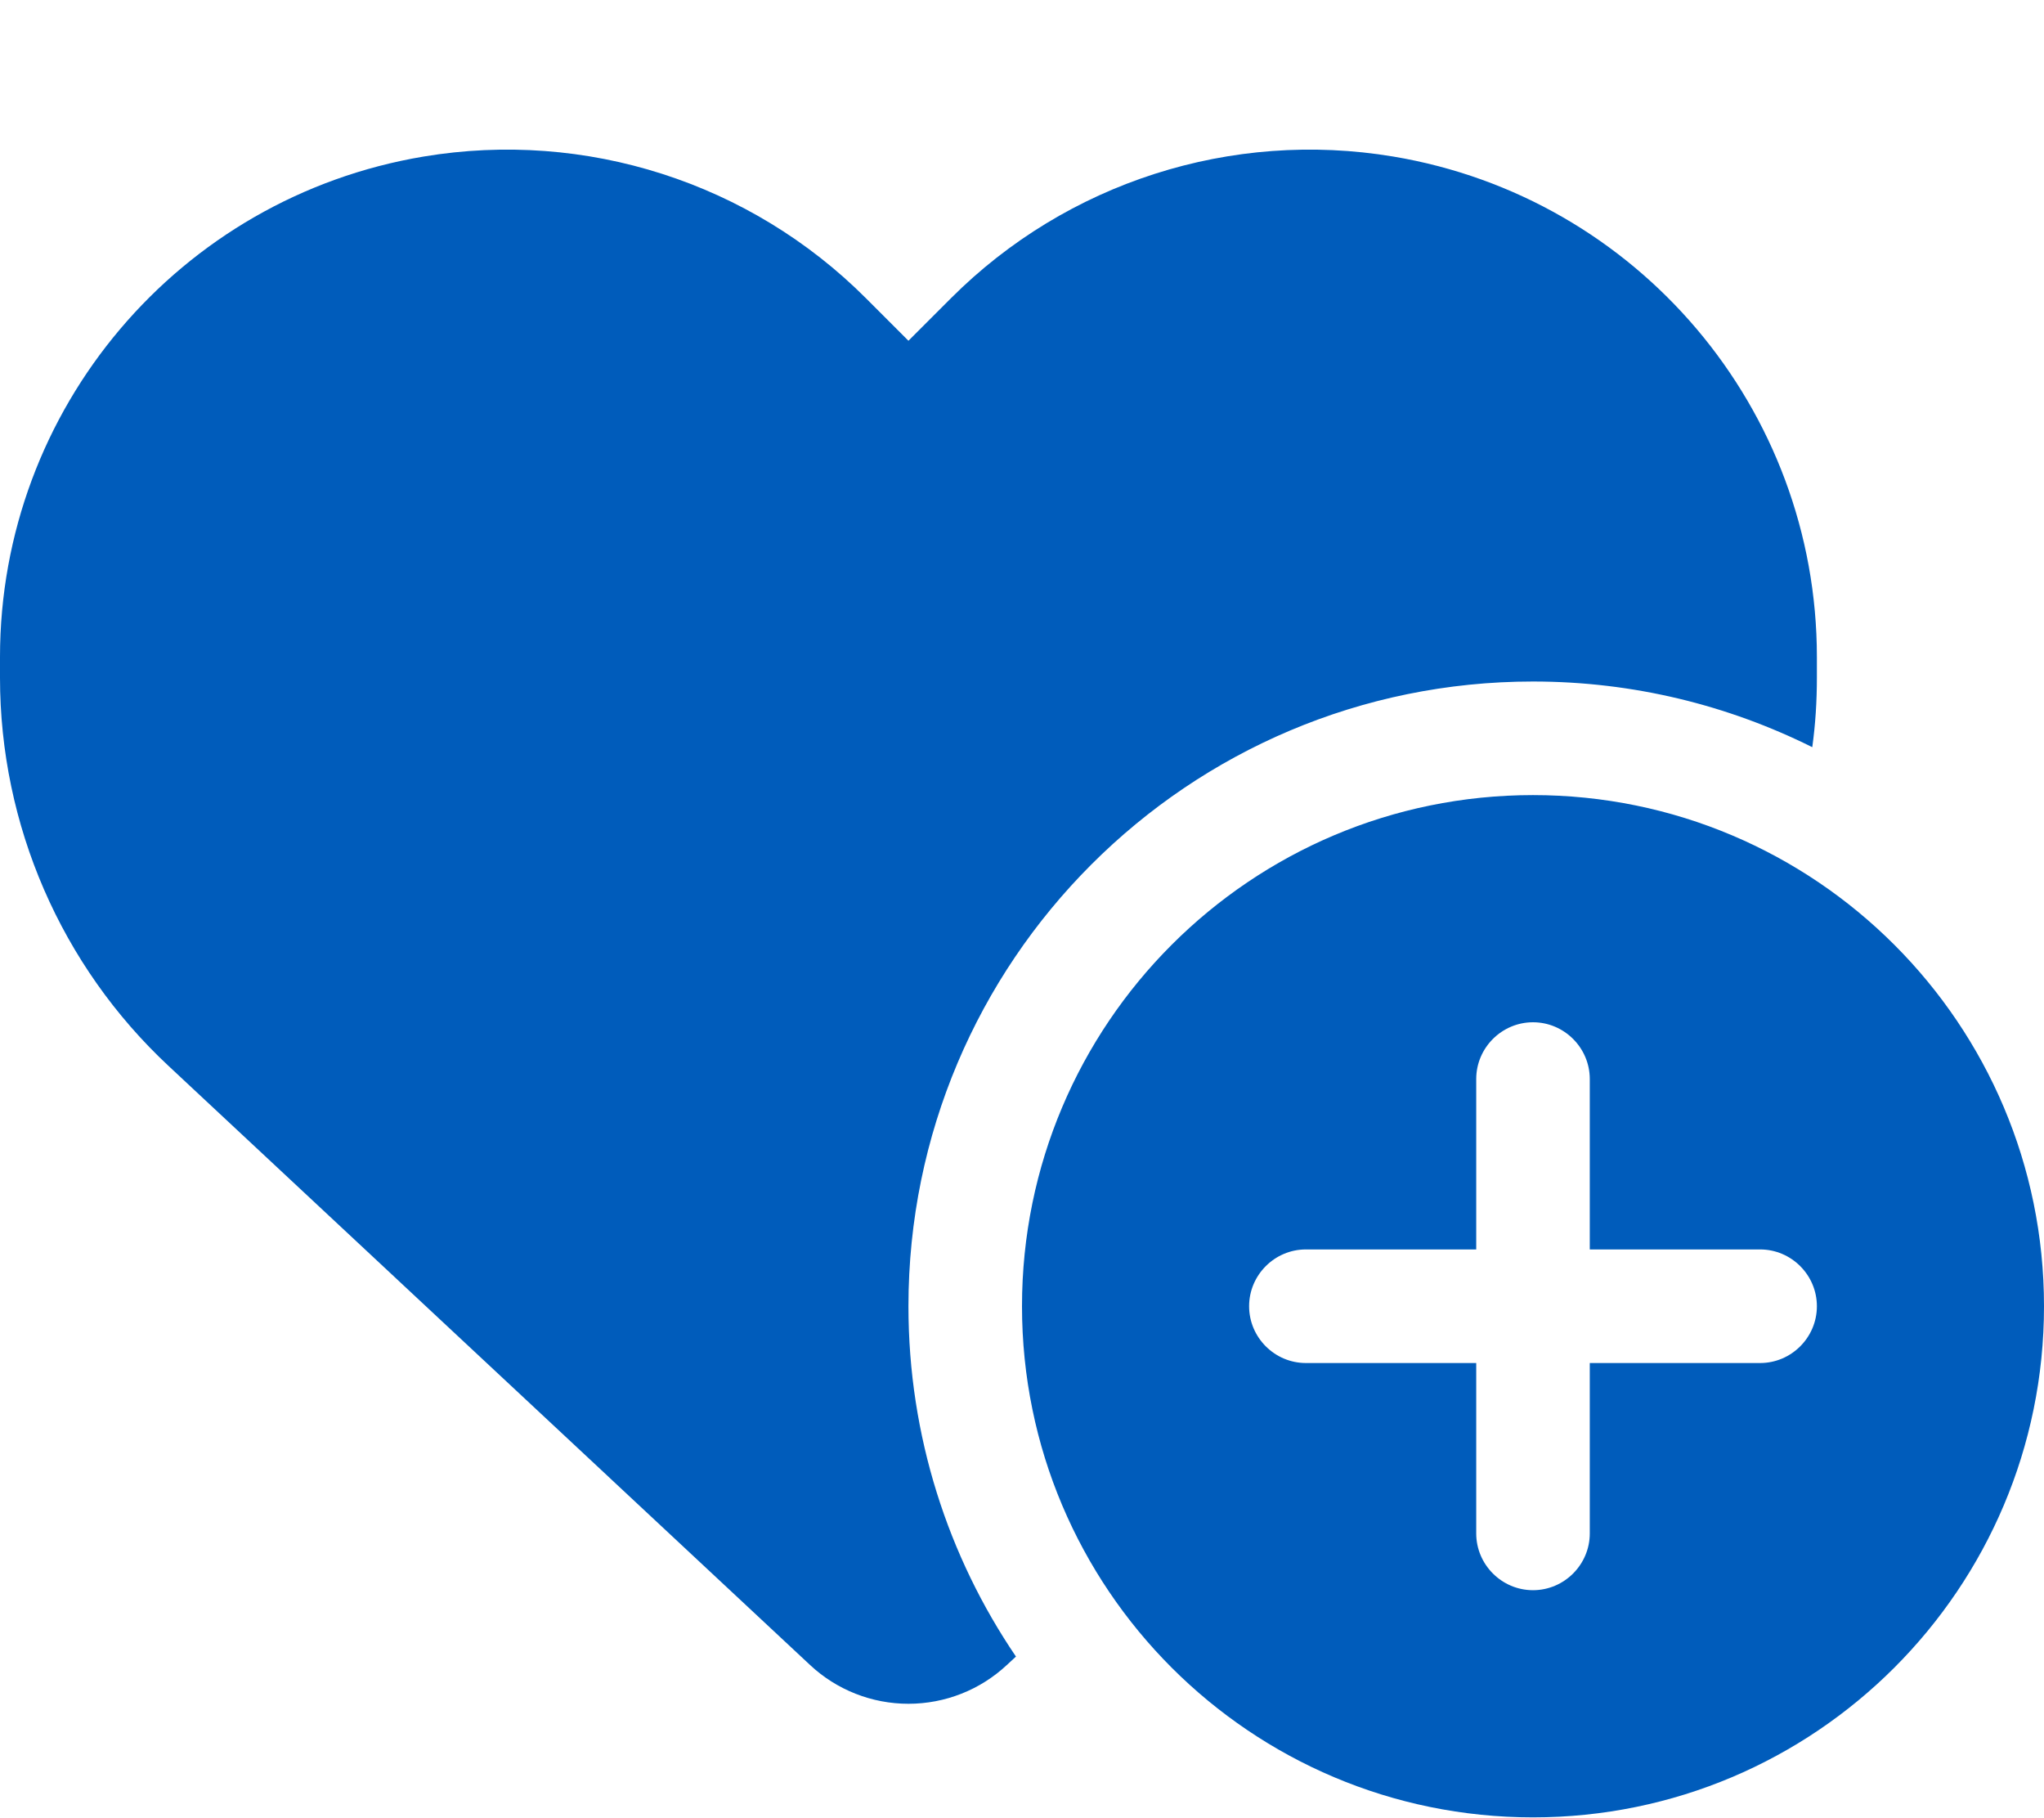
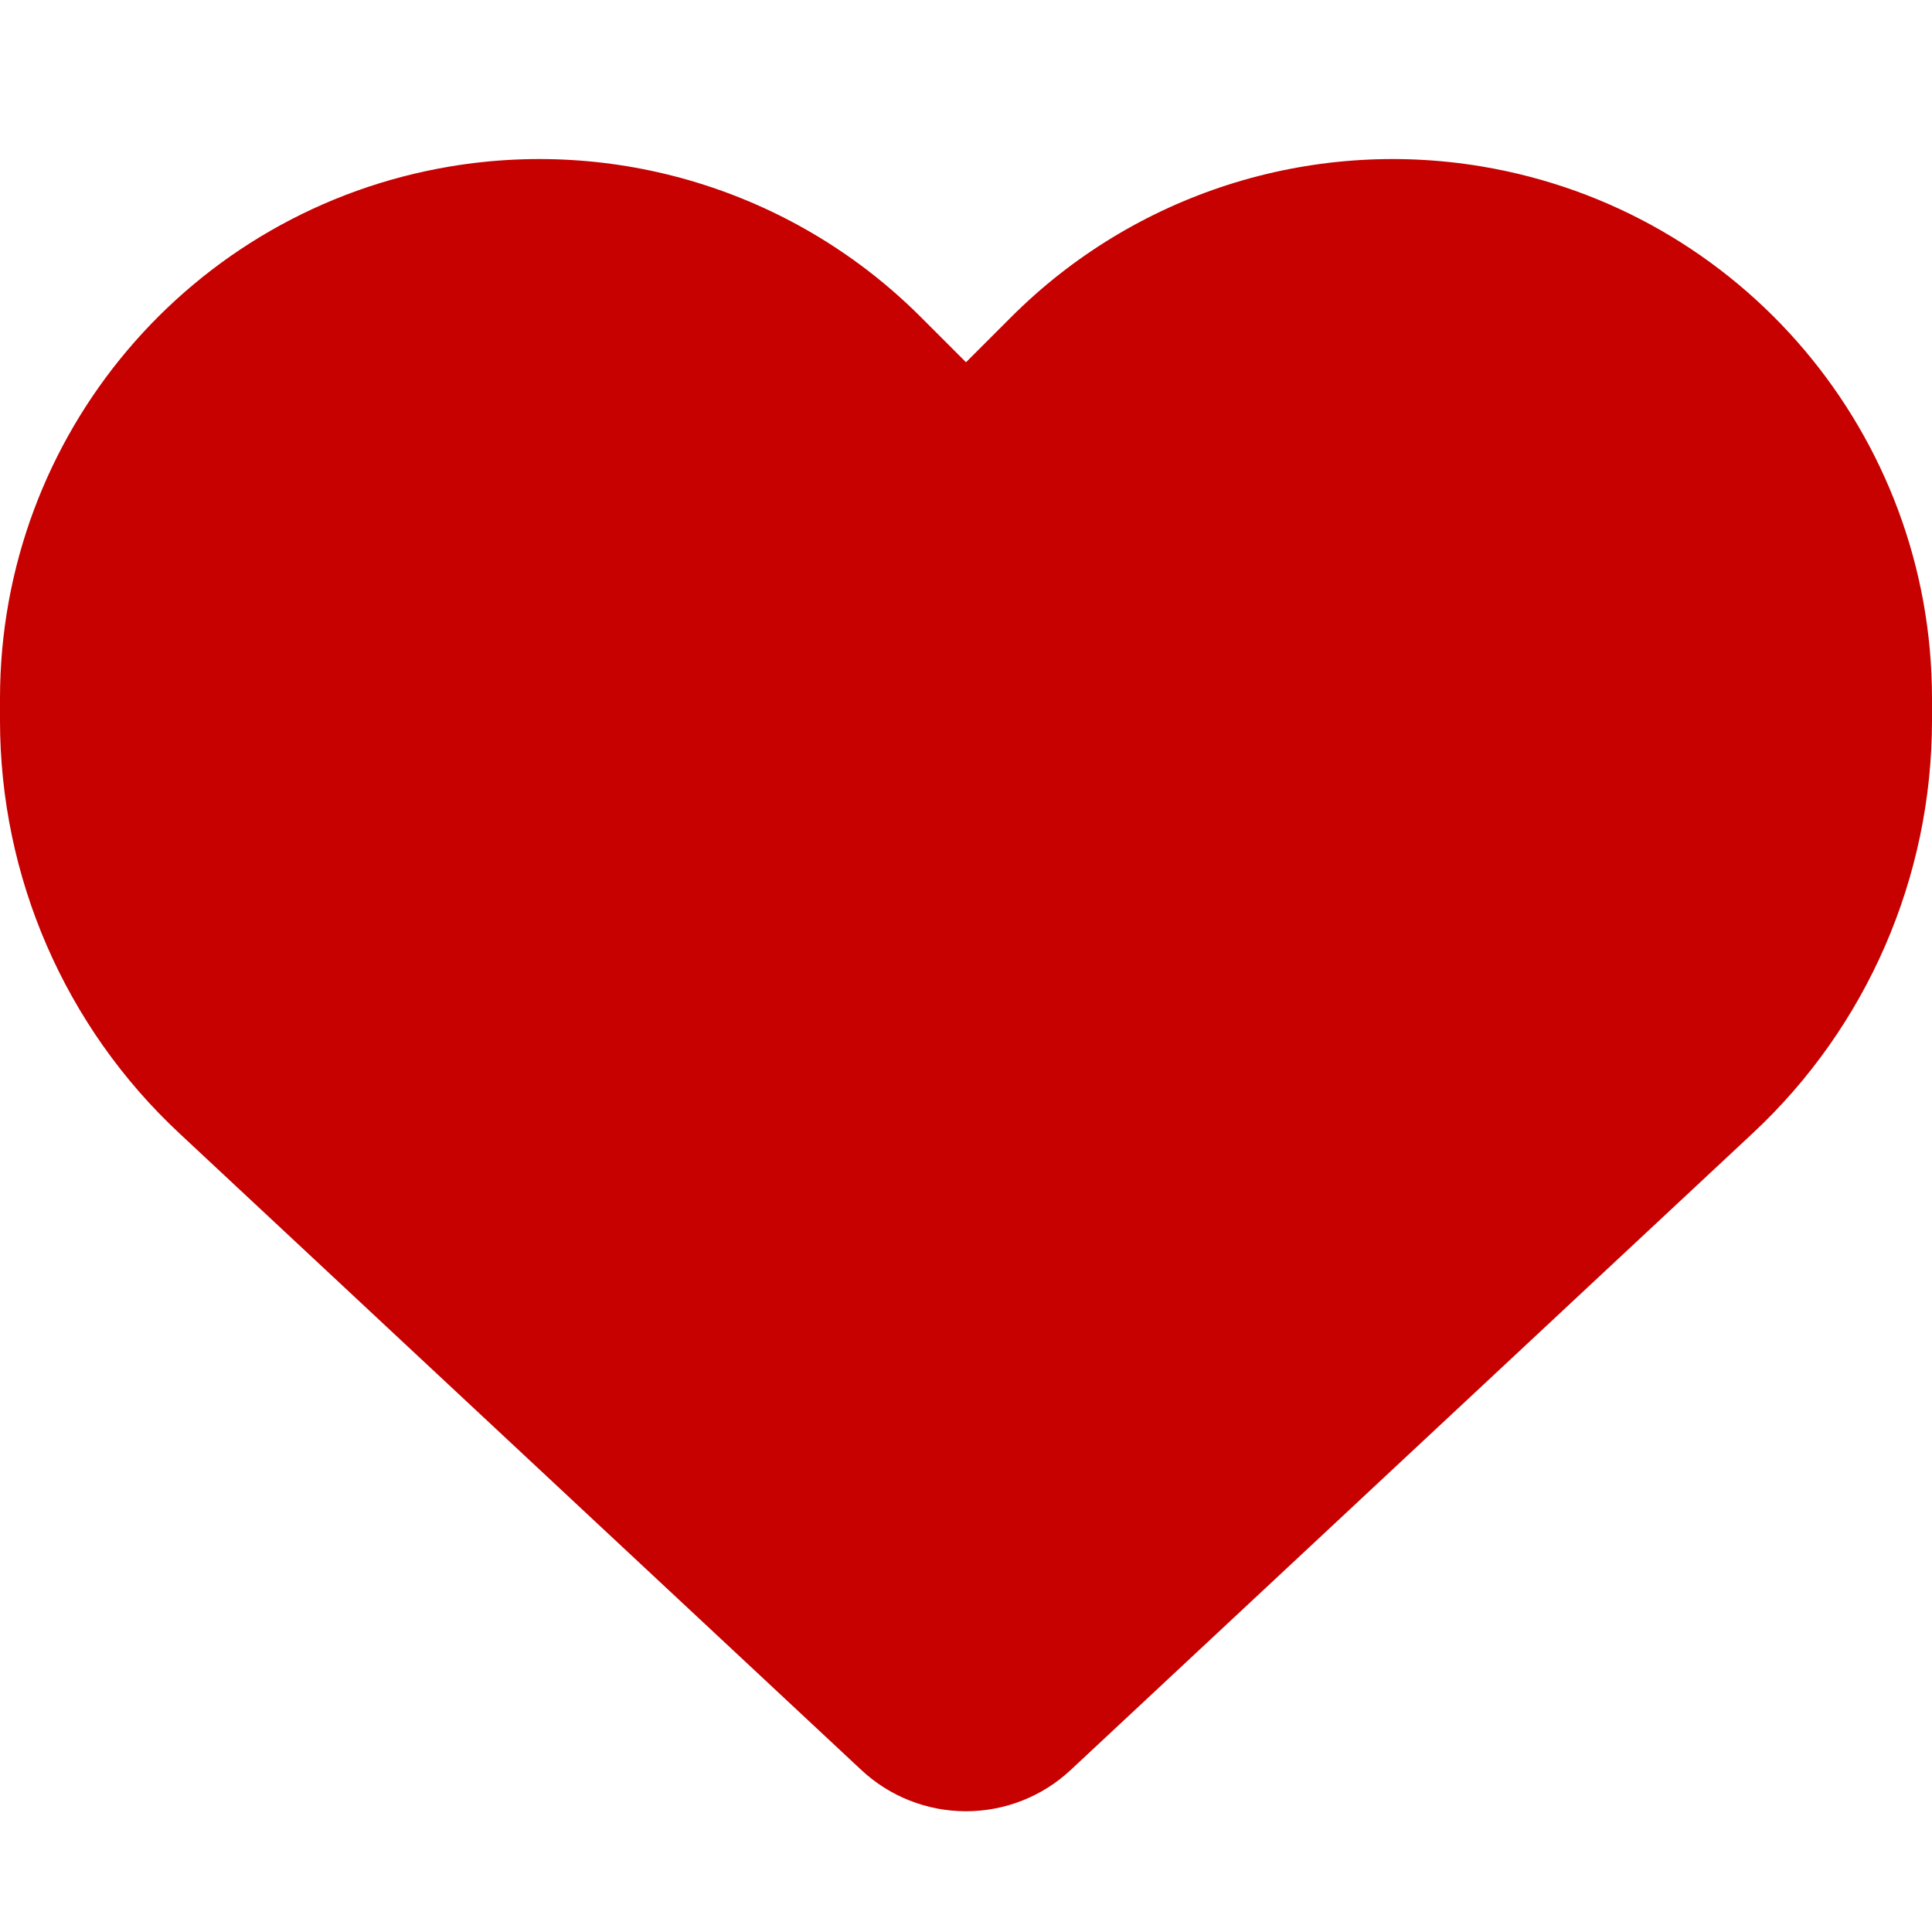
- <svg xmlns="http://www.w3.org/2000/svg" viewBox="0 0 576 512">
-   <path fill="#005cbb" d="M47.6 300.4L228.3 469.1c7.5 7 17.4 10.9 27.7 10.9s20.2-3.9 27.7-10.9l2.6-2.4C267.2 438.6 256 404.6 256 368c0-97.2 78.8-176 176-176c28.3 0 55 6.7 78.7 18.5c.9-6.5 1.3-13 1.3-19.6l0-5.8c0-69.9-50.5-129.5-119.4-141C347 36.5 300.6 51.4 268 84L256 96 244 84c-32.6-32.6-79-47.5-124.6-39.9C50.5 55.6 0 115.2 0 185.1l0 5.8c0 41.5 17.2 81.2 47.6 109.5zM432 512a144 144 0 1 0 0-288 144 144 0 1 0 0 288zm16-208l0 48 48 0c8.8 0 16 7.2 16 16s-7.2 16-16 16l-48 0 0 48c0 8.8-7.2 16-16 16s-16-7.2-16-16l0-48-48 0c-8.8 0-16-7.2-16-16s7.2-16 16-16l48 0 0-48c0-8.8 7.2-16 16-16s16 7.2 16 16z" />
+ <svg xmlns="http://www.w3.org/2000/svg" viewBox="0 0 512 512">
+   <path fill="#c70000" d="M47.6 300.4L228.3 469.1c7.5 7 17.4 10.9 27.7 10.9s20.2-3.9 27.7-10.9L464.4 300.4c30.4-28.3 47.6-68 47.6-109.5v-5.8c0-69.9-50.5-129.5-119.4-141C347 36.5 300.6 51.4 268 84L256 96 244 84c-32.6-32.6-79-47.5-124.6-39.9C50.5 55.6 0 115.2 0 185.1v5.8c0 41.5 17.2 81.2 47.6 109.5z" />
</svg>
